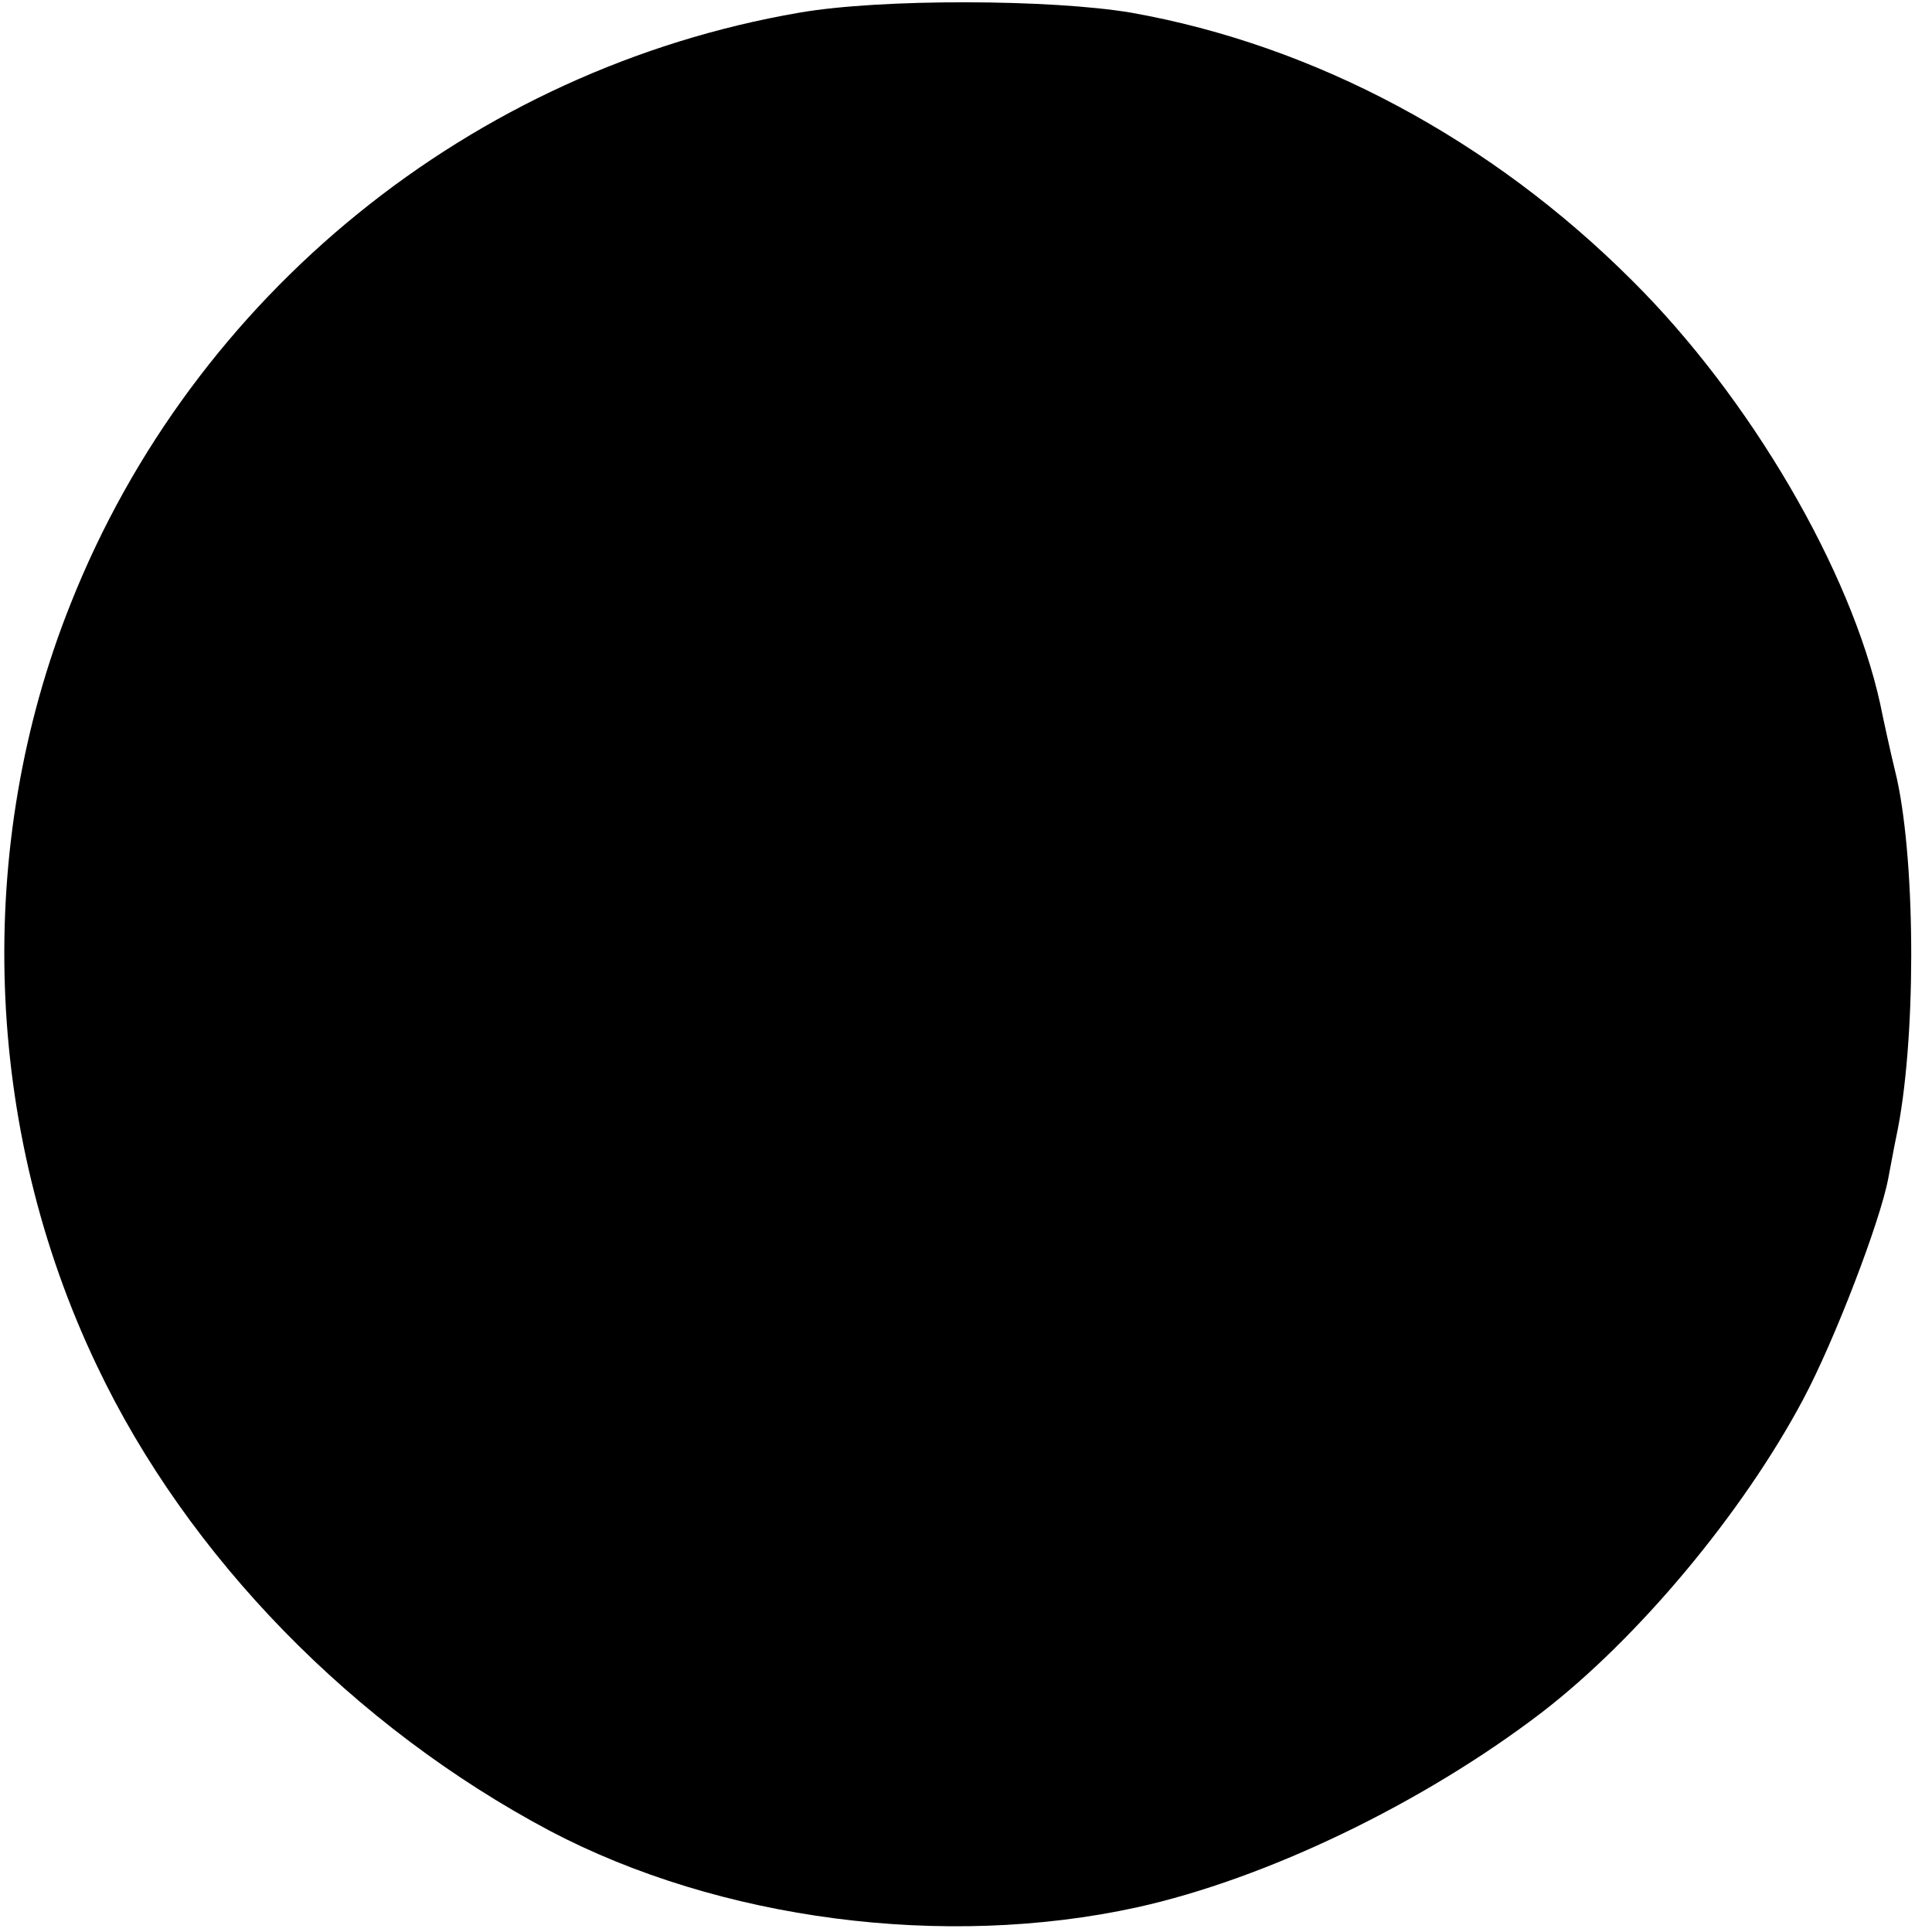
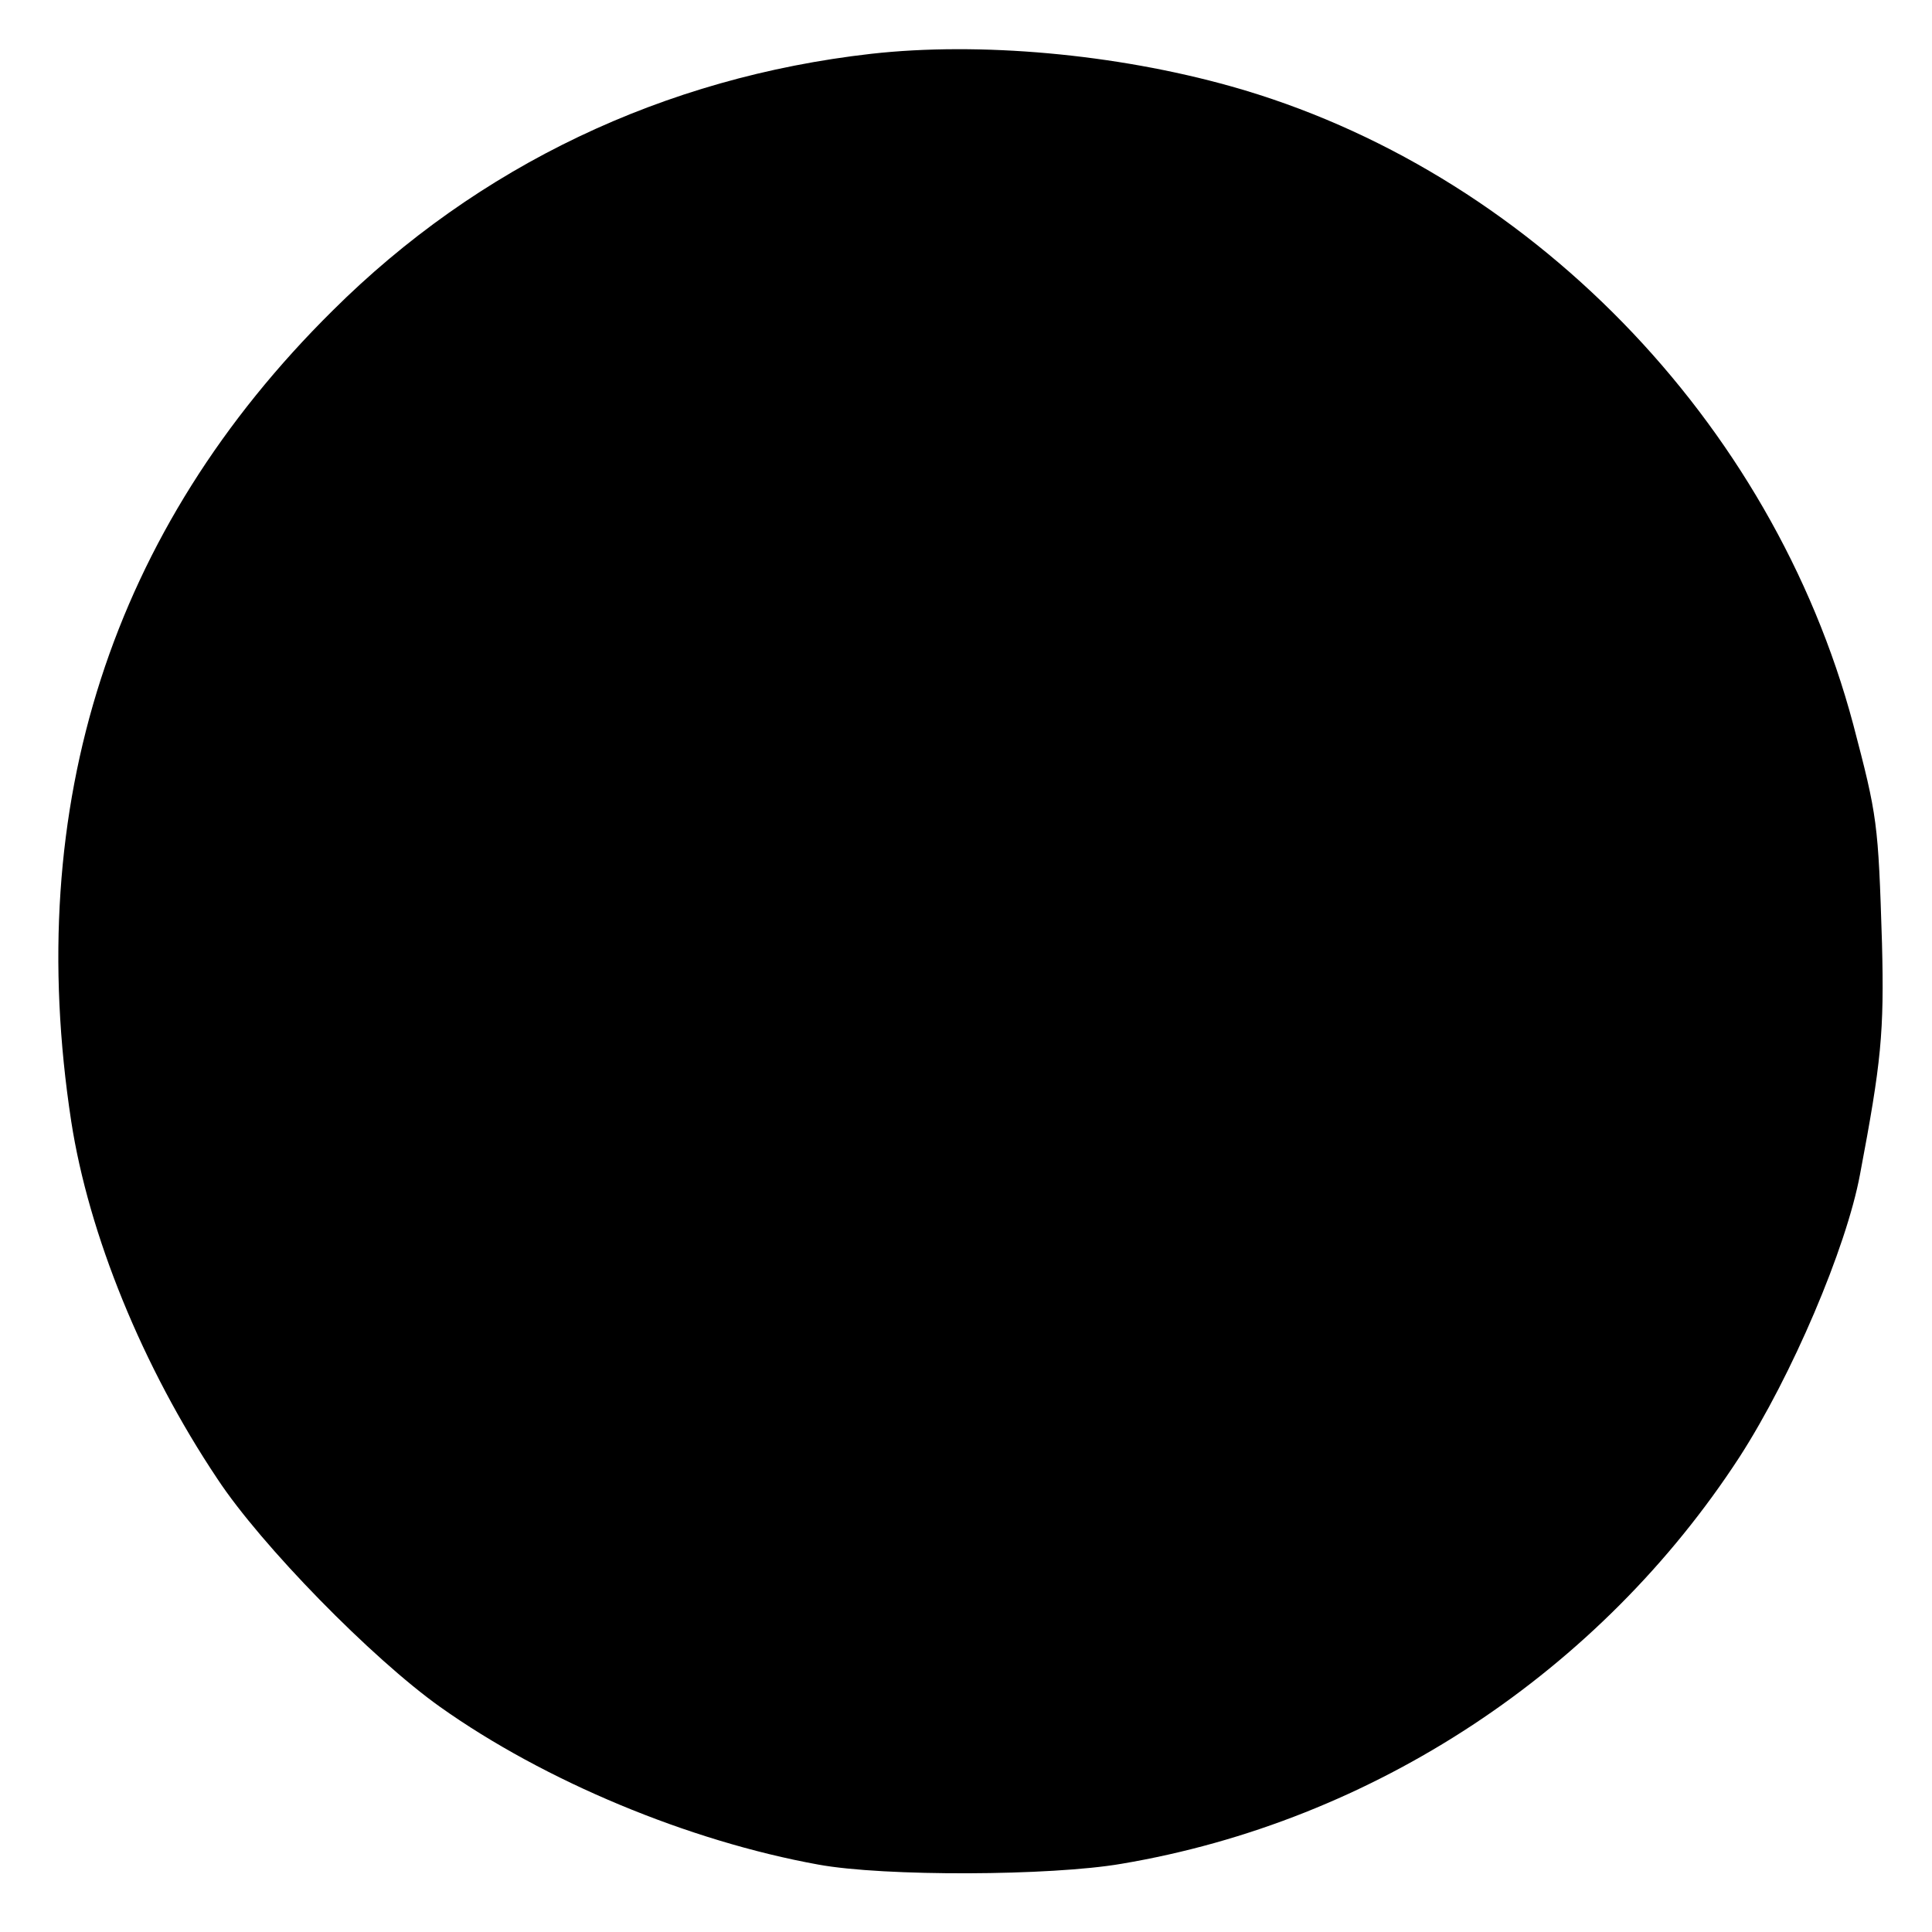
- <svg xmlns="http://www.w3.org/2000/svg" version="1.0" width="243pt" height="243pt" viewBox="0 0 243 243" preserveAspectRatio="xMidYMid meet">
-   <g transform="translate(0,243) scale(0.1,-0.1)" fill="#000000" stroke="none">
-     <path d="M1005 2414 c-412 -71 -762 -355 -916 -743 -122 -305 -110 -660 33 -959 114 -240 323 -454 570 -585 213 -112 496 -149 738 -96 163 36 360 131 509 245 121 93 253 251 329 394 39 73 97 224 107 278 3 15 7 38 10 52 25 117 25 339 1 450 -10 41 -19 84 -21 94 -37 169 -164 386 -312 533 -177 177 -399 296 -630 337 -100 17 -315 18 -418 0z" />
+ <svg xmlns="http://www.w3.org/2000/svg" version="1.0" width="255pt" height="255pt" viewBox="0 0 255 255" preserveAspectRatio="xMidYMid meet">
+   <g transform="translate(0,255) scale(0.1,-0.1)" fill="#000000" stroke="none">
+     <path d="M1150 2479 c-274 -31 -519 -148 -711 -339 -292 -289 -409 -652 -345 -1070 23 -149 94 -324 193 -472 58 -88 204 -237 294 -301 138 -98 328 -177 499 -208 87 -16 307 -15 400 1 333 56 632 254 816 537 69 107 141 276 159 373 28 148 32 187 29 305 -5 160 -6 167 -38 289 -107 401 -430 732 -821 842 -153 43 -332 59 -475 43z" />
  </g>
</svg>
